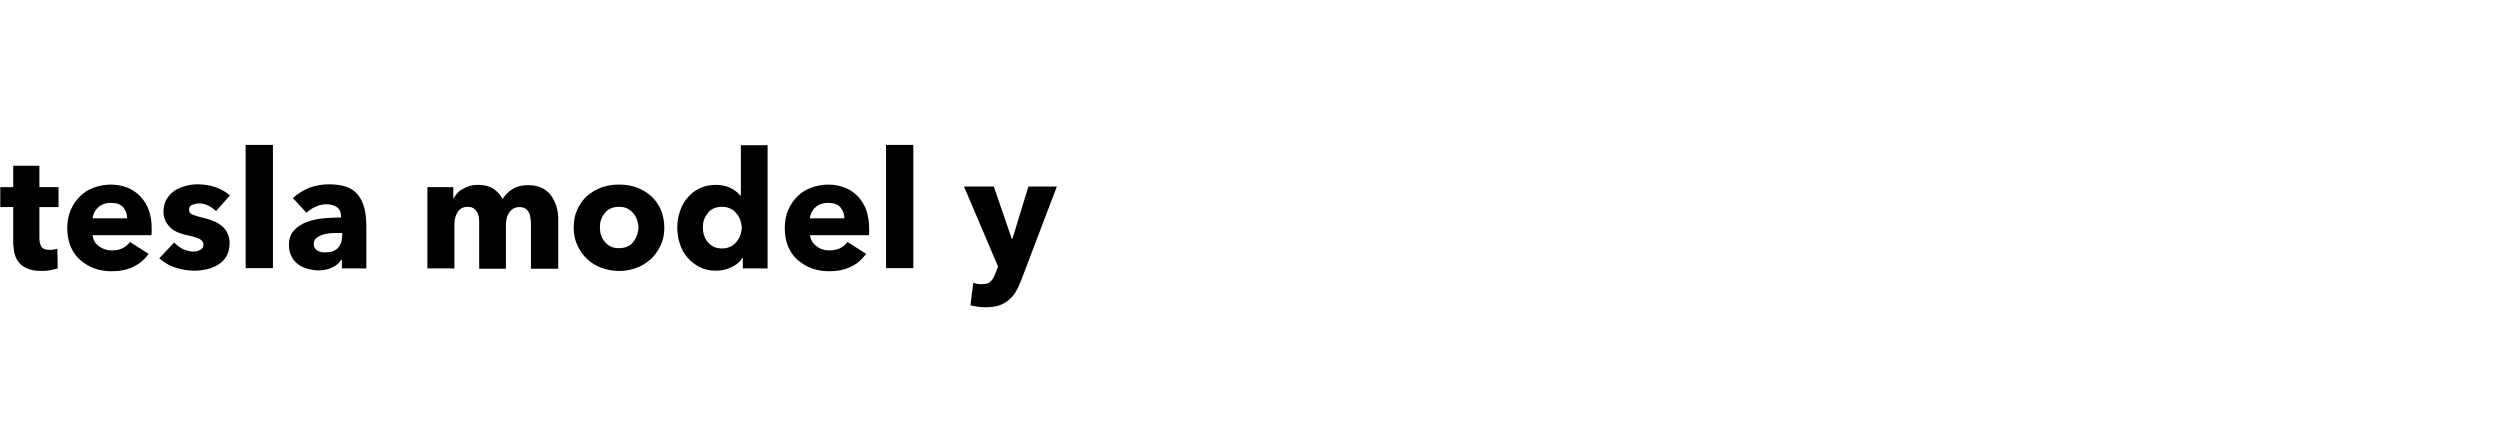
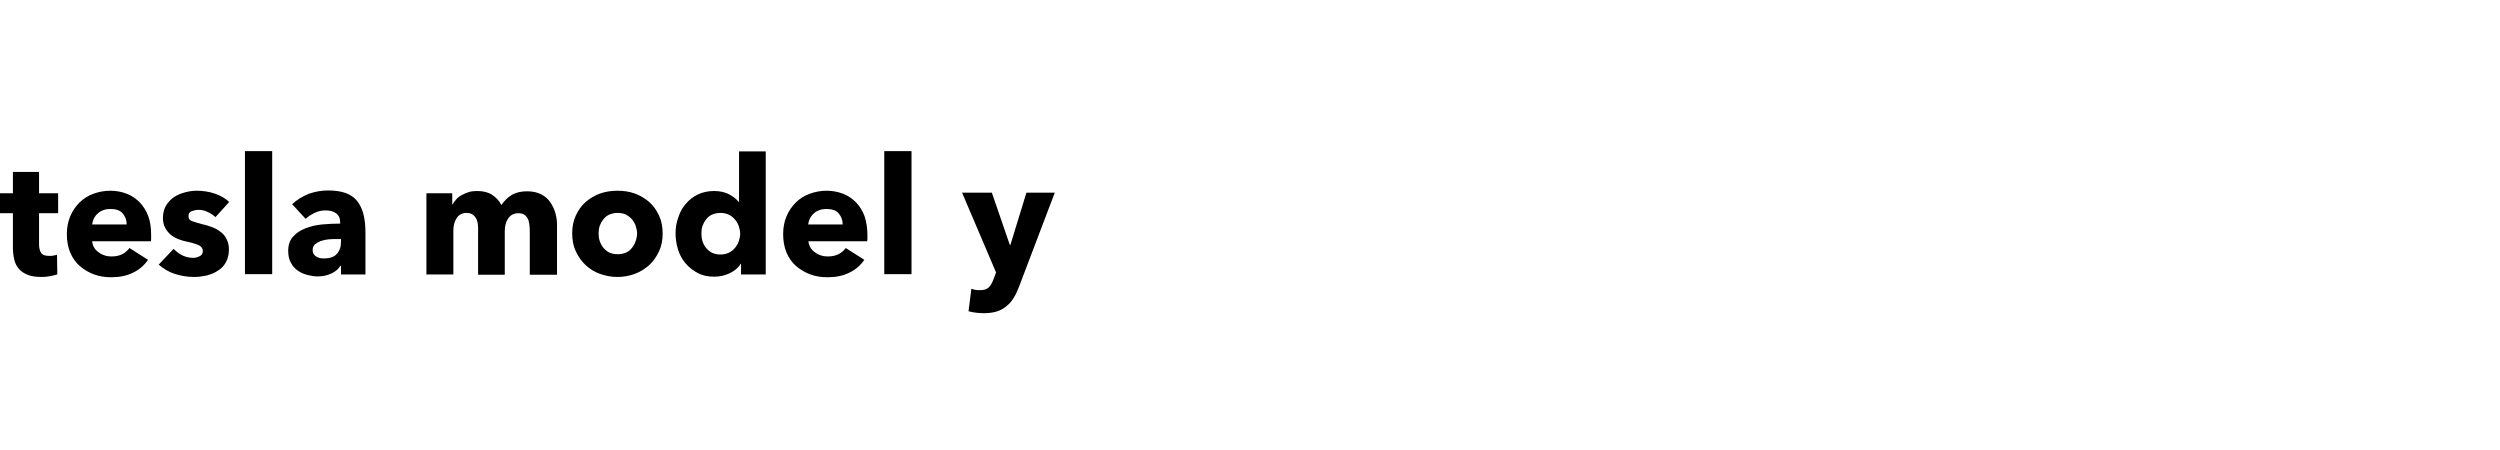
- <svg xmlns="http://www.w3.org/2000/svg" version="1.1" id="svg20" x="0px" y="0px" viewBox="0 0 888.5 155.4" style="enable-background:new 0 0 888.5 155.4;" xml:space="preserve">
+ <svg xmlns="http://www.w3.org/2000/svg" version="1.1" id="svg20" x="0px" y="0px" viewBox="0 0 890 160" style="enable-background:new 0 0 890 160;" xml:space="preserve">
  <style type="text/css">
	.st0{enable-background:new    ;}
</style>
  <g class="st0">
-     <path d="M14,73.6v11.1c0,1.4,0.3,2.4,0.8,3.1s1.5,1,2.8,1c0.5,0,1,0,1.5-0.1c0.5-0.1,1-0.2,1.3-0.3l0.1,7c-0.7,0.2-1.5,0.4-2.5,0.6   c-1,0.2-2,0.3-3,0.3c-1.9,0-3.6-0.2-4.9-0.7c-1.3-0.5-2.4-1.2-3.2-2.1c-0.8-0.9-1.4-2-1.7-3.3c-0.3-1.3-0.5-2.7-0.5-4.2V73.6H0.1   v-7.1h4.6v-7.6H14v7.6h6.8v7.1H14z" />
-     <path d="M53.9,81.3c0,0.4,0,0.8,0,1.2s0,0.8-0.1,1.1H32.9c0.1,0.8,0.3,1.5,0.7,2.2c0.4,0.7,0.9,1.2,1.6,1.7   c0.6,0.5,1.4,0.9,2.1,1.1c0.8,0.3,1.6,0.4,2.5,0.4c1.5,0,2.8-0.3,3.8-0.8s1.9-1.3,2.6-2.2l6.6,4.2c-1.4,2-3.1,3.5-5.4,4.6   c-2.2,1.1-4.8,1.6-7.7,1.6c-2.2,0-4.2-0.3-6.1-1c-1.9-0.7-3.6-1.7-5.1-3c-1.5-1.3-2.6-2.9-3.4-4.8c-0.8-1.9-1.2-4.1-1.2-6.5   c0-2.4,0.4-4.5,1.2-6.4s1.9-3.5,3.3-4.9s3-2.4,4.9-3.1c1.9-0.7,3.9-1.1,6.1-1.1c2.1,0,4.1,0.4,5.9,1.1c1.8,0.7,3.3,1.8,4.6,3.1   c1.3,1.4,2.3,3,3,4.9C53.6,76.6,53.9,78.8,53.9,81.3z M45.2,77.6c0-1.5-0.5-2.8-1.4-3.9c-0.9-1.1-2.4-1.6-4.3-1.6   c-0.9,0-1.8,0.1-2.6,0.4c-0.8,0.3-1.5,0.7-2,1.2c-0.6,0.5-1,1.1-1.4,1.8c-0.3,0.7-0.5,1.4-0.6,2.1H45.2z" />
-     <path d="M76.8,75c-0.8-0.7-1.7-1.4-2.7-1.9c-1-0.5-2.1-0.8-3.3-0.8c-0.9,0-1.7,0.2-2.5,0.5c-0.8,0.3-1.1,0.9-1.1,1.8   c0,0.8,0.4,1.4,1.2,1.7c0.8,0.3,2.2,0.7,4,1.2c1.1,0.2,2.2,0.6,3.3,1c1.1,0.4,2.1,1,3,1.7c0.9,0.7,1.6,1.5,2.1,2.6   c0.5,1,0.8,2.2,0.8,3.6c0,1.8-0.4,3.4-1.1,4.6c-0.7,1.3-1.7,2.3-2.9,3c-1.2,0.8-2.5,1.3-4,1.7c-1.5,0.3-2.9,0.5-4.4,0.5   c-2.4,0-4.7-0.4-6.9-1.1s-4.1-1.9-5.7-3.3l5.3-5.6c0.9,0.9,1.9,1.7,3.1,2.3c1.2,0.6,2.6,0.9,3.9,0.9c0.8,0,1.5-0.2,2.3-0.6   c0.8-0.4,1.1-1,1.1-1.9c0-0.9-0.5-1.5-1.4-2c-0.9-0.4-2.4-0.9-4.4-1.3c-1-0.2-2-0.5-3-0.9c-1-0.4-1.9-0.9-2.7-1.6   c-0.8-0.7-1.4-1.5-1.9-2.4c-0.5-1-0.8-2.1-0.8-3.5c0-1.7,0.4-3.2,1.1-4.4c0.7-1.2,1.7-2.2,2.8-3c1.2-0.8,2.4-1.3,3.9-1.7   c1.4-0.4,2.8-0.6,4.2-0.6c2.2,0,4.3,0.3,6.4,1c2.1,0.7,3.8,1.7,5.2,3L76.8,75z" />
-     <path d="M87.3,95.4V51.5H97v43.8H87.3z" />
-     <path d="M104.1,70.4c1.7-1.6,3.7-2.8,5.9-3.7c2.3-0.8,4.6-1.2,6.9-1.2c2.4,0,4.5,0.3,6.2,0.9c1.7,0.6,3,1.5,4.1,2.8   c1,1.3,1.8,2.8,2.3,4.8c0.5,1.9,0.7,4.2,0.7,6.8v14.6h-8.7v-3.1h-0.2c-0.7,1.2-1.8,2.1-3.3,2.8c-1.5,0.7-3.1,1-4.8,1   c-1.2,0-2.4-0.2-3.6-0.5c-1.2-0.3-2.4-0.8-3.4-1.5c-1-0.7-1.9-1.6-2.5-2.8c-0.7-1.2-1-2.6-1-4.3c0-2.1,0.6-3.8,1.7-5   c1.1-1.3,2.6-2.3,4.4-3c1.8-0.7,3.8-1.2,6-1.4s4.4-0.3,6.4-0.3v-0.5c0-1.4-0.5-2.5-1.5-3.2c-1-0.7-2.2-1-3.7-1   c-1.4,0-2.7,0.3-3.9,0.9c-1.3,0.6-2.3,1.3-3.2,2.1L104.1,70.4z M121.6,82.8h-1.2c-1,0-2.1,0-3.2,0.1c-1.1,0.1-2,0.3-2.8,0.6   c-0.8,0.3-1.5,0.7-2.1,1.2c-0.5,0.5-0.8,1.2-0.8,2.1c0,0.5,0.1,1,0.4,1.4c0.3,0.4,0.6,0.7,1,0.9c0.4,0.2,0.8,0.4,1.3,0.5   c0.5,0.1,1,0.1,1.5,0.1c1.9,0,3.4-0.5,4.4-1.6c1-1.1,1.5-2.5,1.5-4.3V82.8z" />
-     <path d="M188.7,95.4V79.6c0-0.8-0.1-1.6-0.2-2.3c-0.1-0.8-0.3-1.4-0.6-1.9c-0.3-0.5-0.7-1-1.2-1.3c-0.5-0.3-1.2-0.5-2.1-0.5   c-0.8,0-1.5,0.2-2.1,0.5c-0.6,0.3-1.1,0.8-1.5,1.4c-0.4,0.6-0.7,1.2-0.9,2c-0.2,0.8-0.3,1.5-0.3,2.4v15.6h-9.5V78.9   c0-1.7-0.3-3-1-3.9c-0.7-1-1.7-1.5-3.1-1.5c-1.5,0-2.7,0.6-3.5,1.8c-0.8,1.2-1.2,2.7-1.2,4.4v15.7h-9.6V66.5h9.2v4h0.1   c0.3-0.6,0.8-1.2,1.3-1.8s1.1-1.1,1.9-1.5c0.7-0.4,1.6-0.8,2.5-1.1c0.9-0.3,1.9-0.4,3-0.4c2.1,0,3.9,0.4,5.3,1.3s2.6,2.1,3.4,3.7   c1-1.5,2.2-2.7,3.7-3.6c1.5-0.9,3.3-1.3,5.5-1.3c2,0,3.6,0.4,5,1.1c1.3,0.7,2.4,1.6,3.2,2.8s1.4,2.4,1.8,3.8   c0.4,1.4,0.6,2.8,0.6,4.1v17.9H188.7z" />
-     <path d="M236.1,80.8c0,2.4-0.4,4.5-1.3,6.4c-0.9,1.9-2,3.5-3.5,4.9c-1.5,1.3-3.2,2.4-5.1,3.1c-1.9,0.7-4,1.1-6.2,1.1   c-2.2,0-4.2-0.4-6.2-1.1c-2-0.7-3.7-1.8-5.1-3.1c-1.4-1.3-2.6-3-3.5-4.9c-0.9-1.9-1.3-4-1.3-6.4c0-2.4,0.4-4.5,1.3-6.4   c0.9-1.9,2-3.5,3.5-4.8c1.5-1.3,3.2-2.3,5.1-3c2-0.7,4-1,6.2-1c2.2,0,4.3,0.3,6.2,1c1.9,0.7,3.6,1.7,5.1,3c1.5,1.3,2.6,2.9,3.5,4.8   C235.6,76.3,236.1,78.5,236.1,80.8z M226.9,80.8c0-0.9-0.2-1.8-0.5-2.7c-0.3-0.9-0.8-1.7-1.3-2.3c-0.6-0.7-1.3-1.2-2.1-1.7   c-0.9-0.4-1.8-0.6-3-0.6c-1.1,0-2.1,0.2-3,0.6c-0.9,0.4-1.6,1-2.1,1.7c-0.6,0.7-1,1.5-1.3,2.3c-0.3,0.9-0.4,1.8-0.4,2.7   c0,0.9,0.1,1.8,0.4,2.7c0.3,0.9,0.7,1.7,1.3,2.4c0.6,0.7,1.3,1.3,2.1,1.7c0.9,0.4,1.8,0.6,3,0.6c1.1,0,2.1-0.2,3-0.6   c0.9-0.4,1.6-1,2.1-1.7c0.6-0.7,1-1.5,1.3-2.4C226.7,82.7,226.9,81.7,226.9,80.8z" />
-     <path d="M264,95.4v-3.8h-0.1c-0.9,1.5-2.3,2.6-4,3.4c-1.7,0.8-3.5,1.2-5.5,1.2c-2.2,0-4.1-0.4-5.8-1.3c-1.7-0.9-3.1-2-4.3-3.4   c-1.2-1.4-2.1-3-2.7-4.9c-0.6-1.9-0.9-3.8-0.9-5.8c0-2,0.3-3.9,1-5.8c0.6-1.8,1.5-3.5,2.7-4.8c1.2-1.4,2.6-2.5,4.3-3.3   c1.7-0.8,3.6-1.2,5.7-1.2c2.1,0,3.9,0.4,5.4,1.2c1.5,0.8,2.6,1.7,3.4,2.7h0.1v-18h9.5v43.8H264z M263.6,80.9c0-0.9-0.2-1.8-0.5-2.7   c-0.3-0.9-0.8-1.7-1.4-2.4c-0.6-0.7-1.3-1.3-2.2-1.7c-0.9-0.4-1.8-0.6-2.9-0.6c-1.1,0-2.1,0.2-3,0.6c-0.9,0.4-1.6,1-2.1,1.7   c-0.6,0.7-1,1.5-1.3,2.3c-0.3,0.9-0.4,1.8-0.4,2.7c0,0.9,0.1,1.8,0.4,2.8c0.3,0.9,0.7,1.7,1.3,2.4c0.6,0.7,1.3,1.3,2.1,1.7   c0.9,0.4,1.8,0.6,3,0.6c1.1,0,2-0.2,2.9-0.6c0.9-0.4,1.6-1,2.2-1.7c0.6-0.7,1.1-1.5,1.4-2.4C263.4,82.7,263.6,81.8,263.6,80.9z" />
-     <path d="M308.9,81.3c0,0.4,0,0.8,0,1.2s0,0.8-0.1,1.1h-20.9c0.1,0.8,0.3,1.5,0.7,2.2c0.4,0.7,0.9,1.2,1.6,1.7   c0.6,0.5,1.4,0.9,2.1,1.1c0.8,0.3,1.6,0.4,2.5,0.4c1.5,0,2.8-0.3,3.8-0.8s1.9-1.3,2.6-2.2l6.6,4.2c-1.4,2-3.1,3.5-5.4,4.6   c-2.2,1.1-4.8,1.6-7.7,1.6c-2.2,0-4.2-0.3-6.1-1c-1.9-0.7-3.6-1.7-5.1-3c-1.5-1.3-2.6-2.9-3.4-4.8c-0.8-1.9-1.2-4.1-1.2-6.5   c0-2.4,0.4-4.5,1.2-6.4s1.9-3.5,3.3-4.9s3-2.4,4.9-3.1c1.9-0.7,3.9-1.1,6.1-1.1c2.1,0,4.1,0.4,5.9,1.1c1.8,0.7,3.3,1.8,4.6,3.1   c1.3,1.4,2.3,3,3,4.9C308.5,76.6,308.9,78.8,308.9,81.3z M300.1,77.6c0-1.5-0.5-2.8-1.4-3.9c-0.9-1.1-2.4-1.6-4.3-1.6   c-0.9,0-1.8,0.1-2.6,0.4c-0.8,0.3-1.5,0.7-2,1.2c-0.6,0.5-1,1.1-1.4,1.8c-0.3,0.7-0.5,1.4-0.6,2.1H300.1z" />
-     <path d="M314.9,95.4V51.5h9.7v43.8H314.9z" />
-     <path d="M362.9,99.7c-0.6,1.5-1.2,2.9-1.9,4c-0.7,1.2-1.6,2.2-2.6,3c-1,0.8-2.1,1.5-3.5,1.9c-1.3,0.4-2.9,0.6-4.7,0.6   c-0.9,0-1.8-0.1-2.8-0.2c-0.9-0.1-1.8-0.3-2.5-0.5l1-8c0.5,0.2,1,0.3,1.5,0.4c0.6,0.1,1.1,0.1,1.5,0.1c1.5,0,2.5-0.3,3.2-1   c0.7-0.7,1.2-1.6,1.7-2.9l0.9-2.4l-12.1-28.4h10.6l6.4,18.6h0.2l5.7-18.6h10.1L362.9,99.7z" />
+     <path d="M13.9,75.9v11.1c0,1.4,0.3,2.4,0.8,3.1s1.5,1,2.8,1c0.5,0,1,0,1.5-0.1c0.5-0.1,1-0.2,1.3-0.3l0.1,7   c-0.7,0.2-1.5,0.4-2.5,0.6c-1,0.2-2,0.3-3,0.3c-1.9,0-3.6-0.2-4.9-0.7c-1.3-0.5-2.4-1.2-3.2-2.1c-0.8-0.9-1.4-2-1.7-3.3   c-0.3-1.3-0.5-2.7-0.5-4.2V75.9H0v-7.1h4.6v-7.6h9.3v7.6h6.8v7.1H13.9z" />
+     <path d="M53.8,83.6c0,0.4,0,0.8,0,1.2s0,0.8-0.1,1.1H32.8c0.1,0.8,0.3,1.5,0.7,2.2c0.4,0.7,0.9,1.2,1.6,1.7   c0.6,0.5,1.4,0.9,2.1,1.1c0.8,0.3,1.6,0.4,2.5,0.4c1.5,0,2.8-0.3,3.8-0.8s1.9-1.3,2.6-2.2l6.6,4.2c-1.4,2-3.1,3.5-5.4,4.6   c-2.2,1.1-4.8,1.6-7.7,1.6c-2.2,0-4.2-0.3-6.1-1c-1.9-0.7-3.6-1.7-5.1-3c-1.5-1.3-2.6-2.9-3.4-4.8c-0.8-1.9-1.2-4.1-1.2-6.5   c0-2.4,0.4-4.5,1.2-6.4s1.9-3.5,3.3-4.9s3-2.4,4.9-3.1c1.9-0.7,3.9-1.1,6.1-1.1c2.1,0,4.1,0.4,5.9,1.1c1.8,0.7,3.3,1.8,4.6,3.1   c1.3,1.4,2.3,3,3,4.9C53.5,78.9,53.8,81.1,53.8,83.6z M45.1,79.9c0-1.5-0.5-2.8-1.4-3.9c-0.9-1.1-2.4-1.6-4.3-1.6   c-0.9,0-1.8,0.1-2.6,0.4c-0.8,0.3-1.5,0.7-2,1.2c-0.6,0.5-1,1.1-1.4,1.8c-0.3,0.7-0.5,1.4-0.6,2.1H45.1z" />
+     <path d="M76.7,77.3C76,76.6,75.1,76,74,75.5c-1-0.5-2.1-0.8-3.3-0.8c-0.9,0-1.7,0.2-2.5,0.5c-0.8,0.3-1.1,0.9-1.1,1.8   c0,0.8,0.4,1.4,1.2,1.7c0.8,0.3,2.2,0.7,4,1.2c1.1,0.2,2.2,0.6,3.3,1c1.1,0.4,2.1,1,3,1.7c0.9,0.7,1.6,1.5,2.1,2.6   c0.5,1,0.8,2.2,0.8,3.6c0,1.8-0.4,3.4-1.1,4.6c-0.7,1.3-1.7,2.3-2.9,3c-1.2,0.8-2.5,1.3-4,1.7c-1.5,0.3-2.9,0.5-4.4,0.5   c-2.4,0-4.7-0.4-6.9-1.1s-4.1-1.9-5.7-3.3l5.3-5.6c0.9,0.9,1.9,1.7,3.1,2.3c1.2,0.6,2.6,0.9,3.9,0.9c0.8,0,1.5-0.2,2.3-0.6   c0.8-0.4,1.1-1,1.1-1.9c0-0.9-0.5-1.5-1.4-2c-0.9-0.4-2.4-0.9-4.4-1.3c-1-0.2-2-0.5-3-0.9c-1-0.4-1.9-0.9-2.7-1.6   c-0.8-0.7-1.4-1.5-1.9-2.4c-0.5-1-0.8-2.1-0.8-3.5c0-1.7,0.4-3.2,1.1-4.4c0.7-1.2,1.7-2.2,2.8-3c1.2-0.8,2.4-1.3,3.9-1.7   c1.4-0.4,2.8-0.6,4.2-0.6c2.2,0,4.3,0.3,6.4,1c2.1,0.7,3.8,1.7,5.2,3L76.7,77.3z" />
+     <path d="M87.2,97.7V53.8h9.7v43.8H87.2z" />
+     <path d="M104,72.7c1.7-1.6,3.7-2.8,5.9-3.7c2.3-0.8,4.6-1.2,6.9-1.2c2.4,0,4.5,0.3,6.2,0.9c1.7,0.6,3,1.5,4.1,2.8   c1,1.3,1.8,2.8,2.3,4.8c0.5,1.9,0.7,4.2,0.7,6.8v14.6h-8.7v-3.1h-0.2c-0.7,1.2-1.8,2.1-3.3,2.8c-1.5,0.7-3.1,1-4.8,1   c-1.2,0-2.4-0.2-3.6-0.5c-1.2-0.3-2.4-0.8-3.4-1.5c-1-0.7-1.9-1.6-2.5-2.8c-0.7-1.2-1-2.6-1-4.3c0-2.1,0.6-3.8,1.7-5   c1.1-1.3,2.6-2.3,4.4-3c1.8-0.7,3.8-1.2,6-1.4s4.4-0.3,6.4-0.3v-0.5c0-1.4-0.5-2.5-1.5-3.2c-1-0.7-2.2-1-3.7-1   c-1.4,0-2.7,0.3-3.9,0.9c-1.3,0.6-2.3,1.3-3.2,2.1L104,72.7z M121.4,85.1h-1.2c-1,0-2.1,0-3.2,0.1c-1.1,0.1-2,0.3-2.8,0.6   c-0.8,0.3-1.5,0.7-2.1,1.2c-0.5,0.5-0.8,1.2-0.8,2.1c0,0.5,0.1,1,0.4,1.4c0.3,0.4,0.6,0.7,1,0.9c0.4,0.2,0.8,0.4,1.3,0.5   c0.5,0.1,1,0.1,1.5,0.1c1.9,0,3.4-0.5,4.4-1.6c1-1.1,1.5-2.5,1.5-4.3V85.1z" />
+     <path d="M188.6,97.7V81.9c0-0.8-0.1-1.6-0.2-2.3c-0.1-0.8-0.3-1.4-0.6-1.9c-0.3-0.5-0.7-1-1.2-1.3c-0.5-0.3-1.2-0.5-2.1-0.5   c-0.8,0-1.5,0.2-2.1,0.5c-0.6,0.3-1.1,0.8-1.5,1.4c-0.4,0.6-0.7,1.2-0.9,2c-0.2,0.8-0.3,1.5-0.3,2.4v15.6h-9.5V81.2   c0-1.7-0.3-3-1-3.9c-0.7-1-1.7-1.5-3.1-1.5c-1.5,0-2.7,0.6-3.5,1.8c-0.8,1.2-1.2,2.7-1.2,4.4v15.7h-9.6V68.8h9.2v4h0.1   c0.3-0.6,0.8-1.2,1.3-1.8s1.1-1.1,1.9-1.5c0.7-0.4,1.6-0.8,2.5-1.1c0.9-0.3,1.9-0.4,3-0.4c2.1,0,3.9,0.4,5.3,1.3s2.6,2.1,3.4,3.7   c1-1.5,2.2-2.7,3.7-3.6c1.5-0.9,3.3-1.3,5.5-1.3c2,0,3.6,0.4,5,1.1c1.3,0.7,2.4,1.6,3.2,2.8s1.4,2.4,1.8,3.8   c0.4,1.4,0.6,2.8,0.6,4.1v17.9H188.6z" />
+     <path d="M235.9,83.1c0,2.4-0.4,4.5-1.3,6.4c-0.9,1.9-2,3.5-3.5,4.9c-1.5,1.3-3.2,2.4-5.1,3.1c-1.9,0.7-4,1.1-6.2,1.1   c-2.2,0-4.2-0.4-6.2-1.1c-2-0.7-3.7-1.8-5.1-3.1c-1.4-1.3-2.6-3-3.5-4.9c-0.9-1.9-1.3-4-1.3-6.4c0-2.4,0.4-4.5,1.3-6.4   c0.9-1.9,2-3.5,3.5-4.8c1.5-1.3,3.2-2.3,5.1-3c2-0.7,4-1,6.2-1c2.2,0,4.3,0.3,6.2,1c1.9,0.7,3.6,1.7,5.1,3c1.5,1.3,2.6,2.9,3.5,4.8   C235.5,78.6,235.9,80.8,235.9,83.1z M226.8,83.1c0-0.9-0.2-1.8-0.5-2.7c-0.3-0.9-0.8-1.7-1.3-2.3c-0.6-0.7-1.3-1.2-2.1-1.7   c-0.9-0.4-1.8-0.6-3-0.6c-1.1,0-2.1,0.2-3,0.6c-0.9,0.4-1.6,1-2.1,1.7c-0.6,0.7-1,1.5-1.3,2.3c-0.3,0.9-0.4,1.8-0.4,2.7   c0,0.9,0.1,1.8,0.4,2.7c0.3,0.9,0.7,1.7,1.3,2.4c0.6,0.7,1.3,1.3,2.1,1.7c0.9,0.4,1.8,0.6,3,0.6c1.1,0,2.1-0.2,3-0.6   c0.9-0.4,1.6-1,2.1-1.7c0.6-0.7,1-1.5,1.3-2.4C226.6,85,226.8,84,226.8,83.1z" />
+     <path d="M263.8,97.7v-3.8h-0.1c-0.9,1.5-2.3,2.6-4,3.4c-1.7,0.8-3.5,1.2-5.5,1.2c-2.2,0-4.1-0.4-5.8-1.3c-1.7-0.9-3.1-2-4.3-3.4   c-1.2-1.4-2.1-3-2.7-4.9c-0.6-1.9-0.9-3.8-0.9-5.8c0-2,0.3-3.9,1-5.8c0.6-1.8,1.5-3.5,2.7-4.8c1.2-1.4,2.6-2.5,4.3-3.3   c1.7-0.8,3.6-1.2,5.7-1.2c2.1,0,3.9,0.4,5.4,1.2c1.5,0.8,2.6,1.7,3.4,2.7h0.1v-18h9.5v43.8H263.8z M263.5,83.2   c0-0.9-0.2-1.8-0.5-2.7c-0.3-0.9-0.8-1.7-1.4-2.4c-0.6-0.7-1.3-1.3-2.2-1.7c-0.9-0.4-1.8-0.6-2.9-0.6c-1.1,0-2.1,0.2-3,0.6   c-0.9,0.4-1.6,1-2.1,1.7c-0.6,0.7-1,1.5-1.3,2.3c-0.3,0.9-0.4,1.8-0.4,2.7c0,0.9,0.1,1.8,0.4,2.8c0.3,0.9,0.7,1.7,1.3,2.4   c0.6,0.7,1.3,1.3,2.1,1.7c0.9,0.4,1.8,0.6,3,0.6c1.1,0,2-0.2,2.9-0.6c0.9-0.4,1.6-1,2.2-1.7c0.6-0.7,1.1-1.5,1.4-2.4   C263.3,85,263.5,84.1,263.5,83.2z" />
+     <path d="M308.8,83.6c0,0.4,0,0.8,0,1.2s0,0.8-0.1,1.1h-20.9c0.1,0.8,0.3,1.5,0.7,2.2c0.4,0.7,0.9,1.2,1.6,1.7   c0.6,0.5,1.4,0.9,2.1,1.1c0.8,0.3,1.6,0.4,2.5,0.4c1.5,0,2.8-0.3,3.8-0.8s1.9-1.3,2.6-2.2l6.6,4.2c-1.4,2-3.1,3.5-5.4,4.6   c-2.2,1.1-4.8,1.6-7.7,1.6c-2.2,0-4.2-0.3-6.1-1c-1.9-0.7-3.6-1.7-5.1-3c-1.5-1.3-2.6-2.9-3.4-4.8c-0.8-1.9-1.2-4.1-1.2-6.5   c0-2.4,0.4-4.5,1.2-6.4s1.9-3.5,3.3-4.9s3-2.4,4.9-3.1c1.9-0.7,3.9-1.1,6.1-1.1c2.1,0,4.1,0.4,5.9,1.1c1.8,0.7,3.3,1.8,4.6,3.1   c1.3,1.4,2.3,3,3,4.9C308.4,78.9,308.8,81.1,308.8,83.6z M300,79.9c0-1.5-0.5-2.8-1.4-3.9c-0.9-1.1-2.4-1.6-4.3-1.6   c-0.9,0-1.8,0.1-2.6,0.4c-0.8,0.3-1.5,0.7-2,1.2c-0.6,0.5-1,1.1-1.4,1.8c-0.3,0.7-0.5,1.4-0.6,2.1H300z" />
+     <path d="M314.8,97.7V53.8h9.7v43.8H314.8z" />
+     <path d="M362.8,102c-0.6,1.5-1.2,2.9-1.9,4c-0.7,1.2-1.6,2.2-2.6,3c-1,0.8-2.1,1.5-3.5,1.9c-1.3,0.4-2.9,0.6-4.7,0.6   c-0.9,0-1.8-0.1-2.8-0.2c-0.9-0.1-1.8-0.3-2.5-0.5l1-8c0.5,0.2,1,0.3,1.5,0.4c0.6,0.1,1.1,0.1,1.5,0.1c1.5,0,2.5-0.3,3.2-1   c0.7-0.7,1.2-1.6,1.7-2.9l0.9-2.4l-12.1-28.4h10.6l6.4,18.6h0.2l5.7-18.6h10.1L362.8,102z" />
  </g>
</svg>
